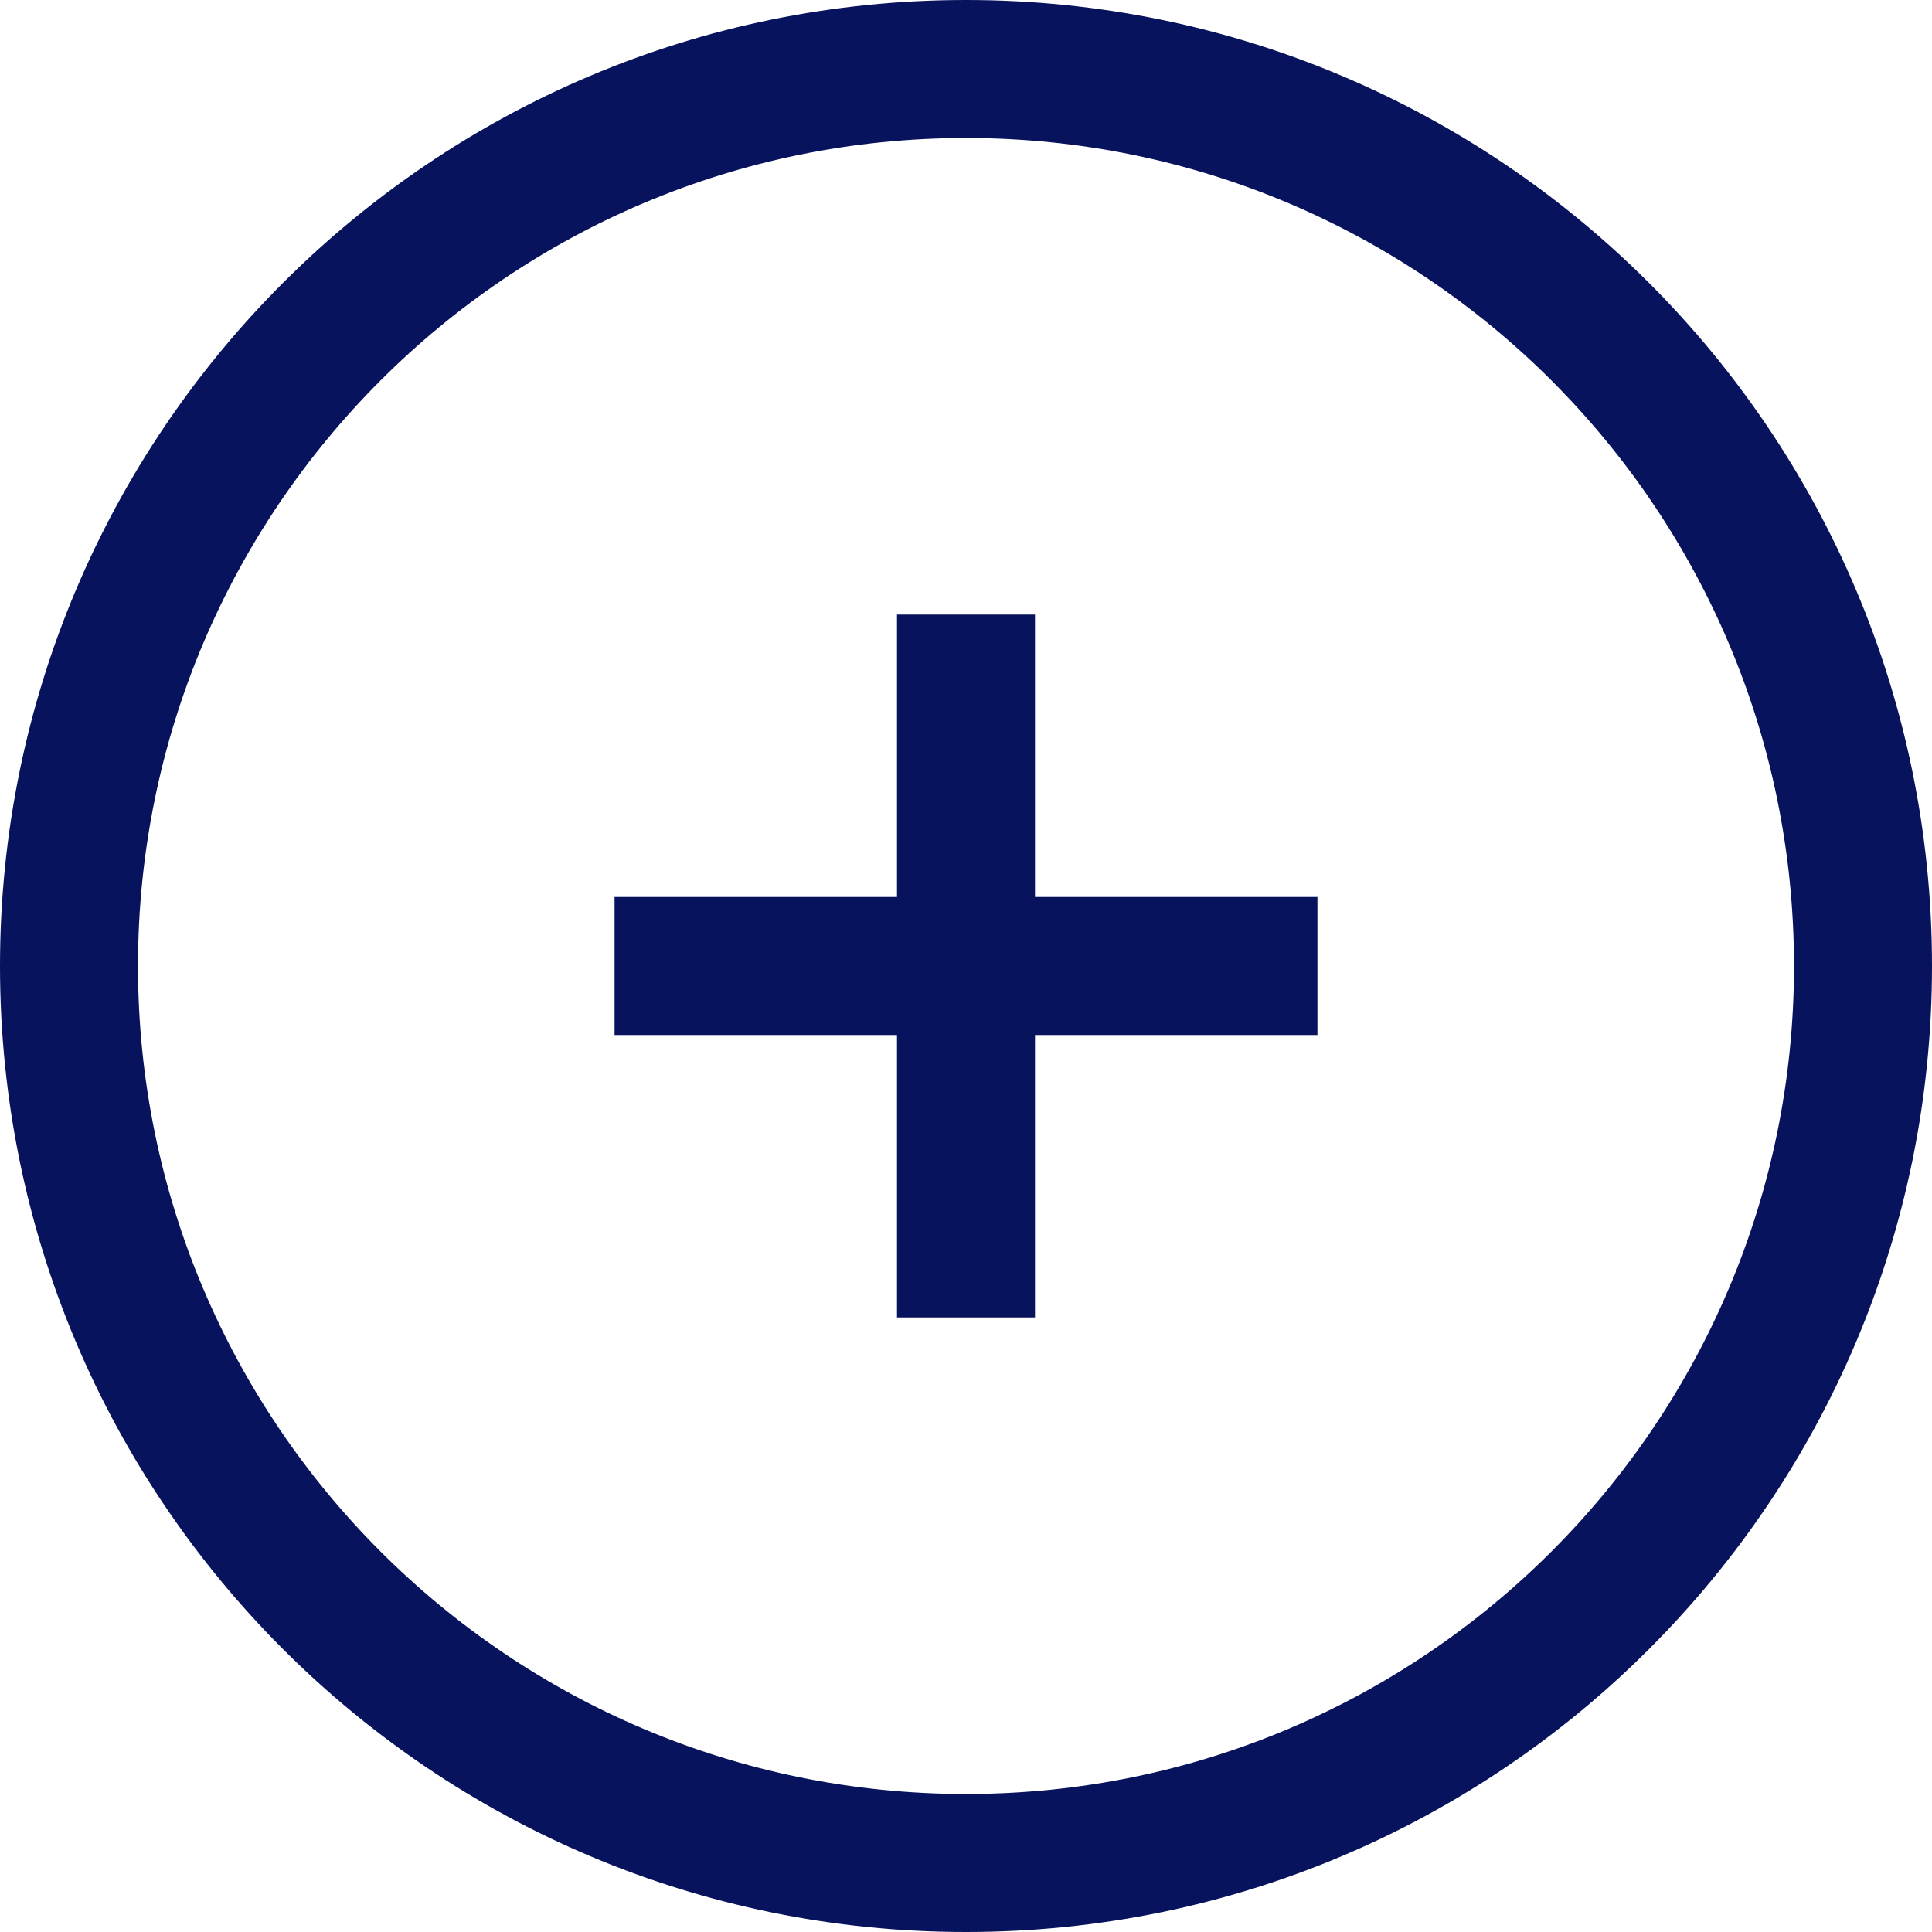
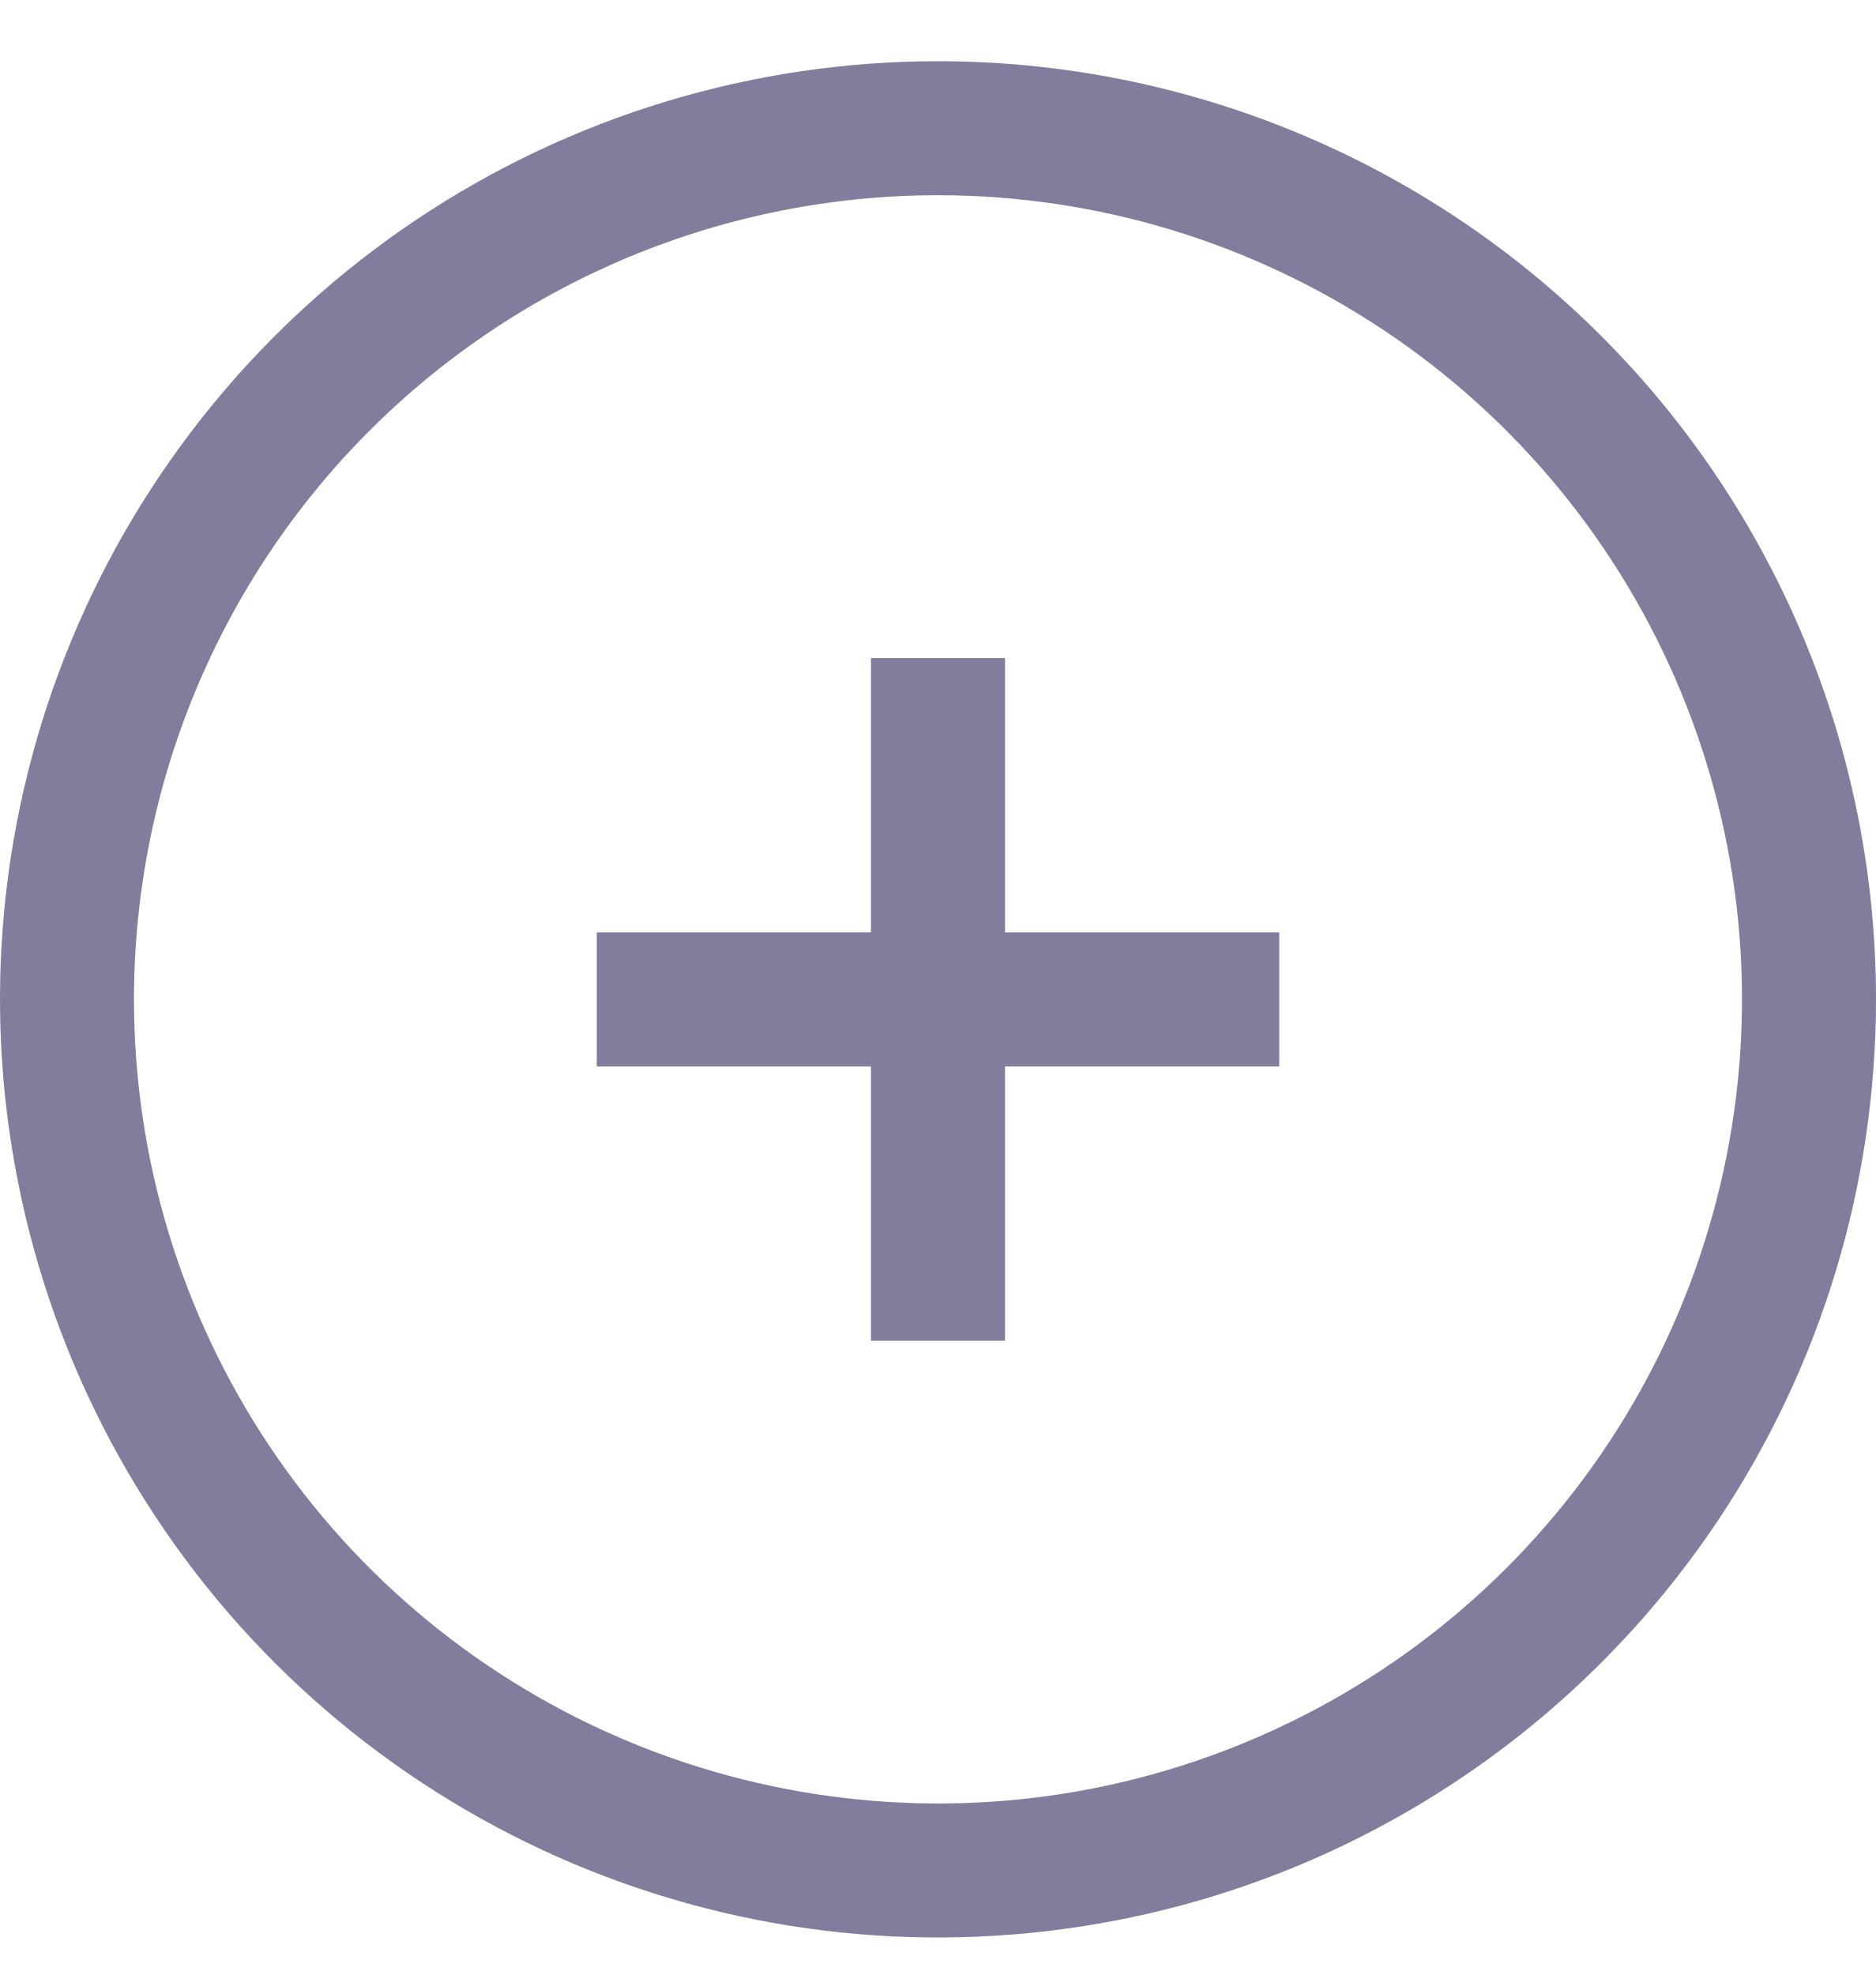
- <svg xmlns="http://www.w3.org/2000/svg" id="Layer_1" data-name="Layer 1" viewBox="0 0 21 21">
-   <defs>
-     <style>.cls-1{fill:#08135e;}</style>
-   </defs>
-   <g id="Group_626" data-name="Group 626">
-     <path id="Path_195" data-name="Path 195" class="cls-1" d="M10.5,0A10.5,10.5,0,1,0,21,10.5,10.5,10.5,0,0,0,10.5,0Zm0,19.5a9,9,0,1,1,9-9A9,9,0,0,1,10.5,19.5Z" />
-     <path id="Path_196" data-name="Path 196" class="cls-1" d="M11.25,6.68H9.75V9.75H6.68v1.5H9.75v3.07h1.5V11.25h3.07V9.75H11.25Z" />
-   </g>
+ <svg xmlns="http://www.w3.org/2000/svg" width="19" height="20" viewBox="0 0 19 20" fill="none">
+   <path d="M19 10.12C19 11.999 18.443 13.836 17.399 15.398C16.355 16.96 14.871 18.178 13.136 18.897C11.4 19.616 9.489 19.804 7.647 19.438C5.804 19.071 4.111 18.166 2.782 16.838C1.454 15.509 0.549 13.816 0.183 11.973C-0.184 10.131 0.004 8.221 0.723 6.485C1.442 4.749 2.66 3.265 4.222 2.221C5.784 1.177 7.621 0.62 9.5 0.62C12.02 0.62 14.436 1.621 16.218 3.403C17.999 5.184 19 7.601 19 10.12V10.12ZM1.357 10.12C1.357 11.731 1.835 13.305 2.729 14.644C3.624 15.983 4.896 17.027 6.384 17.643C7.872 18.259 9.509 18.421 11.089 18.107C12.668 17.792 14.119 17.017 15.258 15.878C16.397 14.739 17.172 13.288 17.486 11.709C17.801 10.129 17.639 8.492 17.023 7.004C16.407 5.516 15.363 4.244 14.024 3.35C12.685 2.455 11.111 1.977 9.5 1.977C7.34 1.977 5.269 2.835 3.742 4.362C2.215 5.889 1.357 7.96 1.357 10.12Z" fill="#817D9D" />
+   <path d="M12.956 9.442L12.956 10.799L10.179 10.799L10.179 13.576L8.821 13.576L8.821 10.799L6.044 10.799L6.044 9.442L8.821 9.442L8.821 6.664L10.179 6.664L10.179 9.442L12.956 9.442Z" fill="#817D9D" />
</svg>
